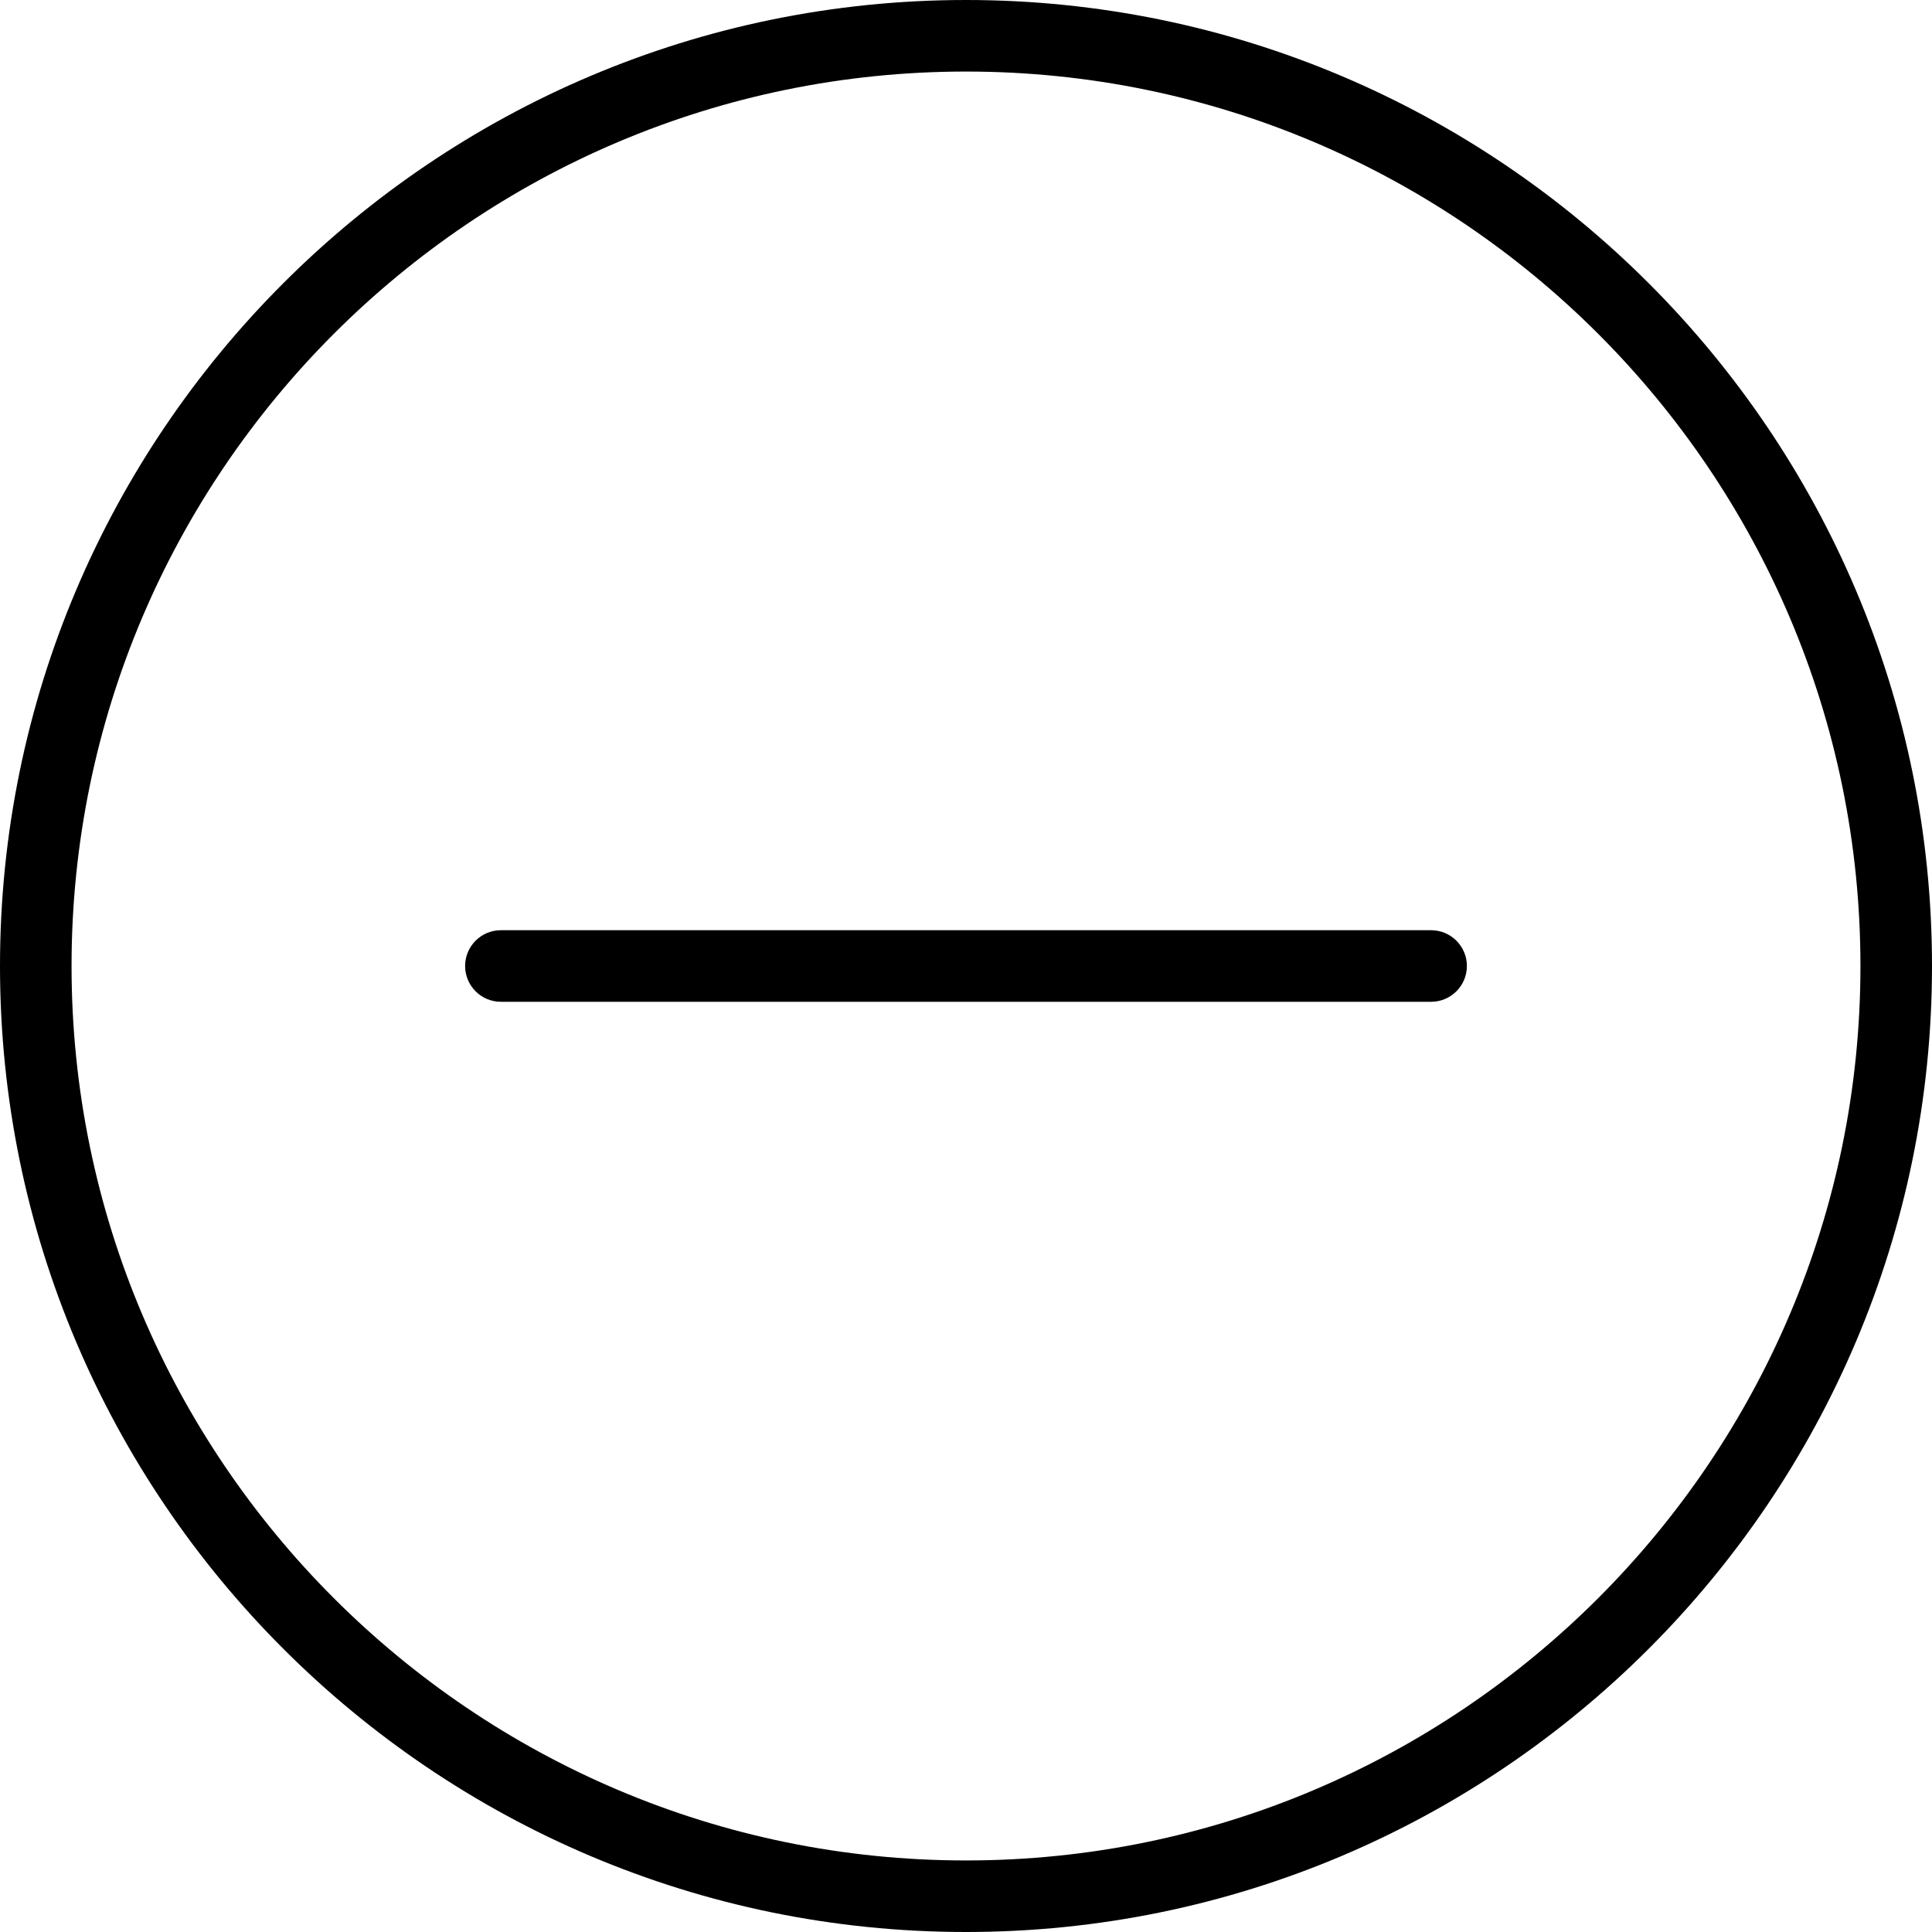
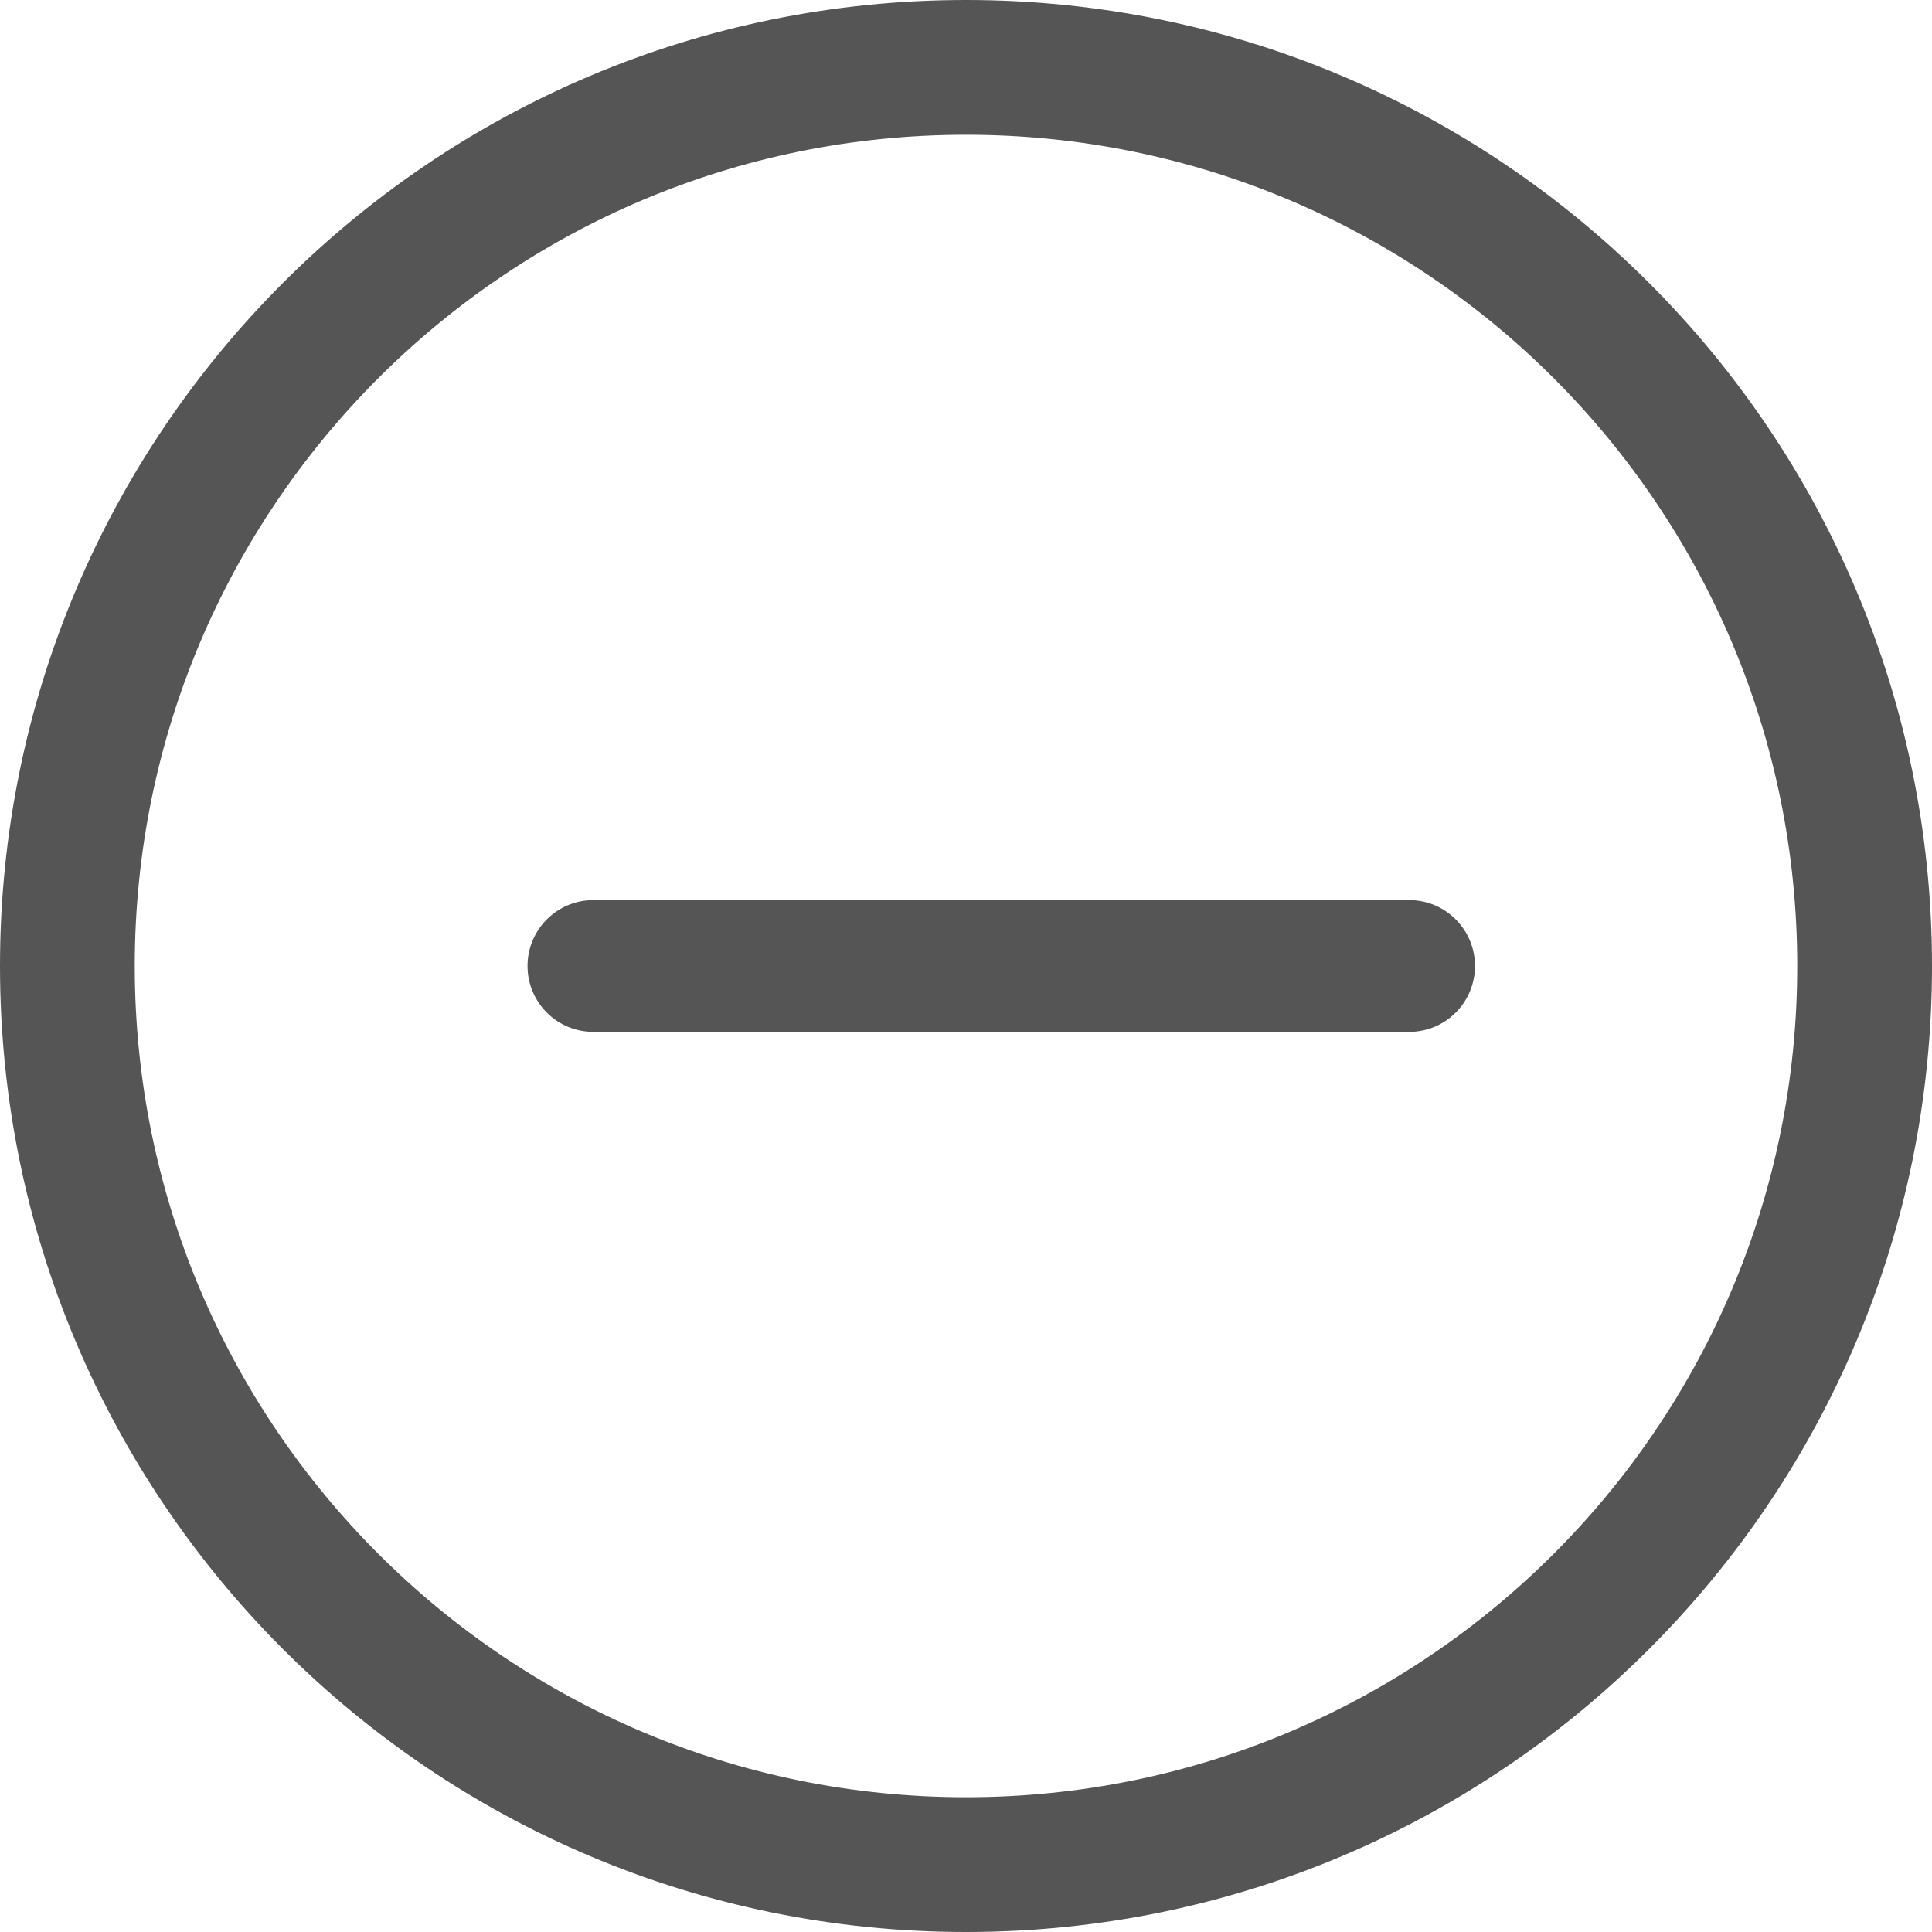
- <svg xmlns="http://www.w3.org/2000/svg" version="1.1" id="Layer_1" x="0px" y="0px" viewBox="0 0 210.414 210.414" style="enable-background:new 0 0 210.414 210.414;" xml:space="preserve">
-   <g>
-     <g>
-       <g>
-         <path d="M105.207,0C47.196,0,0,47.196,0,105.207c0,58.011,47.196,105.207,105.207,105.207     c58.011,0,105.207-47.196,105.207-105.207C210.414,47.196,163.218,0,105.207,0z M105.207,202.621     c-53.715,0-97.414-43.699-97.414-97.414c0-53.715,43.699-97.414,97.414-97.414c53.715,0,97.414,43.699,97.414,97.414     C202.621,158.922,158.922,202.621,105.207,202.621z" />
-         <path d="M155.862,101.31H54.552c-2.152,0-3.897,1.745-3.897,3.897c0,2.152,1.745,3.897,3.897,3.897h101.31     c2.152,0,3.897-1.745,3.897-3.897C159.759,103.055,158.014,101.31,155.862,101.31z" />
-       </g>
-     </g>
-   </g>
-   <g>
- </g>
-   <g>
- </g>
-   <g>
- </g>
-   <g>
- </g>
-   <g>
- </g>
-   <g>
- </g>
-   <g>
- </g>
-   <g>
- </g>
-   <g>
- </g>
-   <g>
- </g>
-   <g>
- </g>
-   <g>
- </g>
-   <g>
- </g>
-   <g>
- </g>
-   <g>
- </g>
+ <svg xmlns="http://www.w3.org/2000/svg" width="800px" height="800px" viewBox="0 0 20 20">
+   <path fill="#555" d="M10,0 C15.523,0 20,4.477 20,10 C20,15.523 15.523,20 10,20 C4.477,20 0,15.523 0,10 C0,4.477 4.477,0 10,0 Z M10,1.395 C5.248,1.395 1.395,5.248 1.395,10 C1.395,14.752 5.248,18.605 10,18.605 C14.752,18.605 18.605,14.752 18.605,10 C18.605,5.248 14.752,1.395 10,1.395 Z M14.588,9.318 C14.964,9.318 15.269,9.623 15.269,10 C15.269,10.377 14.964,10.682 14.588,10.682 L6.143,10.682 C5.766,10.682 5.461,10.377 5.461,10 C5.461,9.623 5.766,9.318 6.143,9.318 L14.588,9.318 Z" />
</svg>
